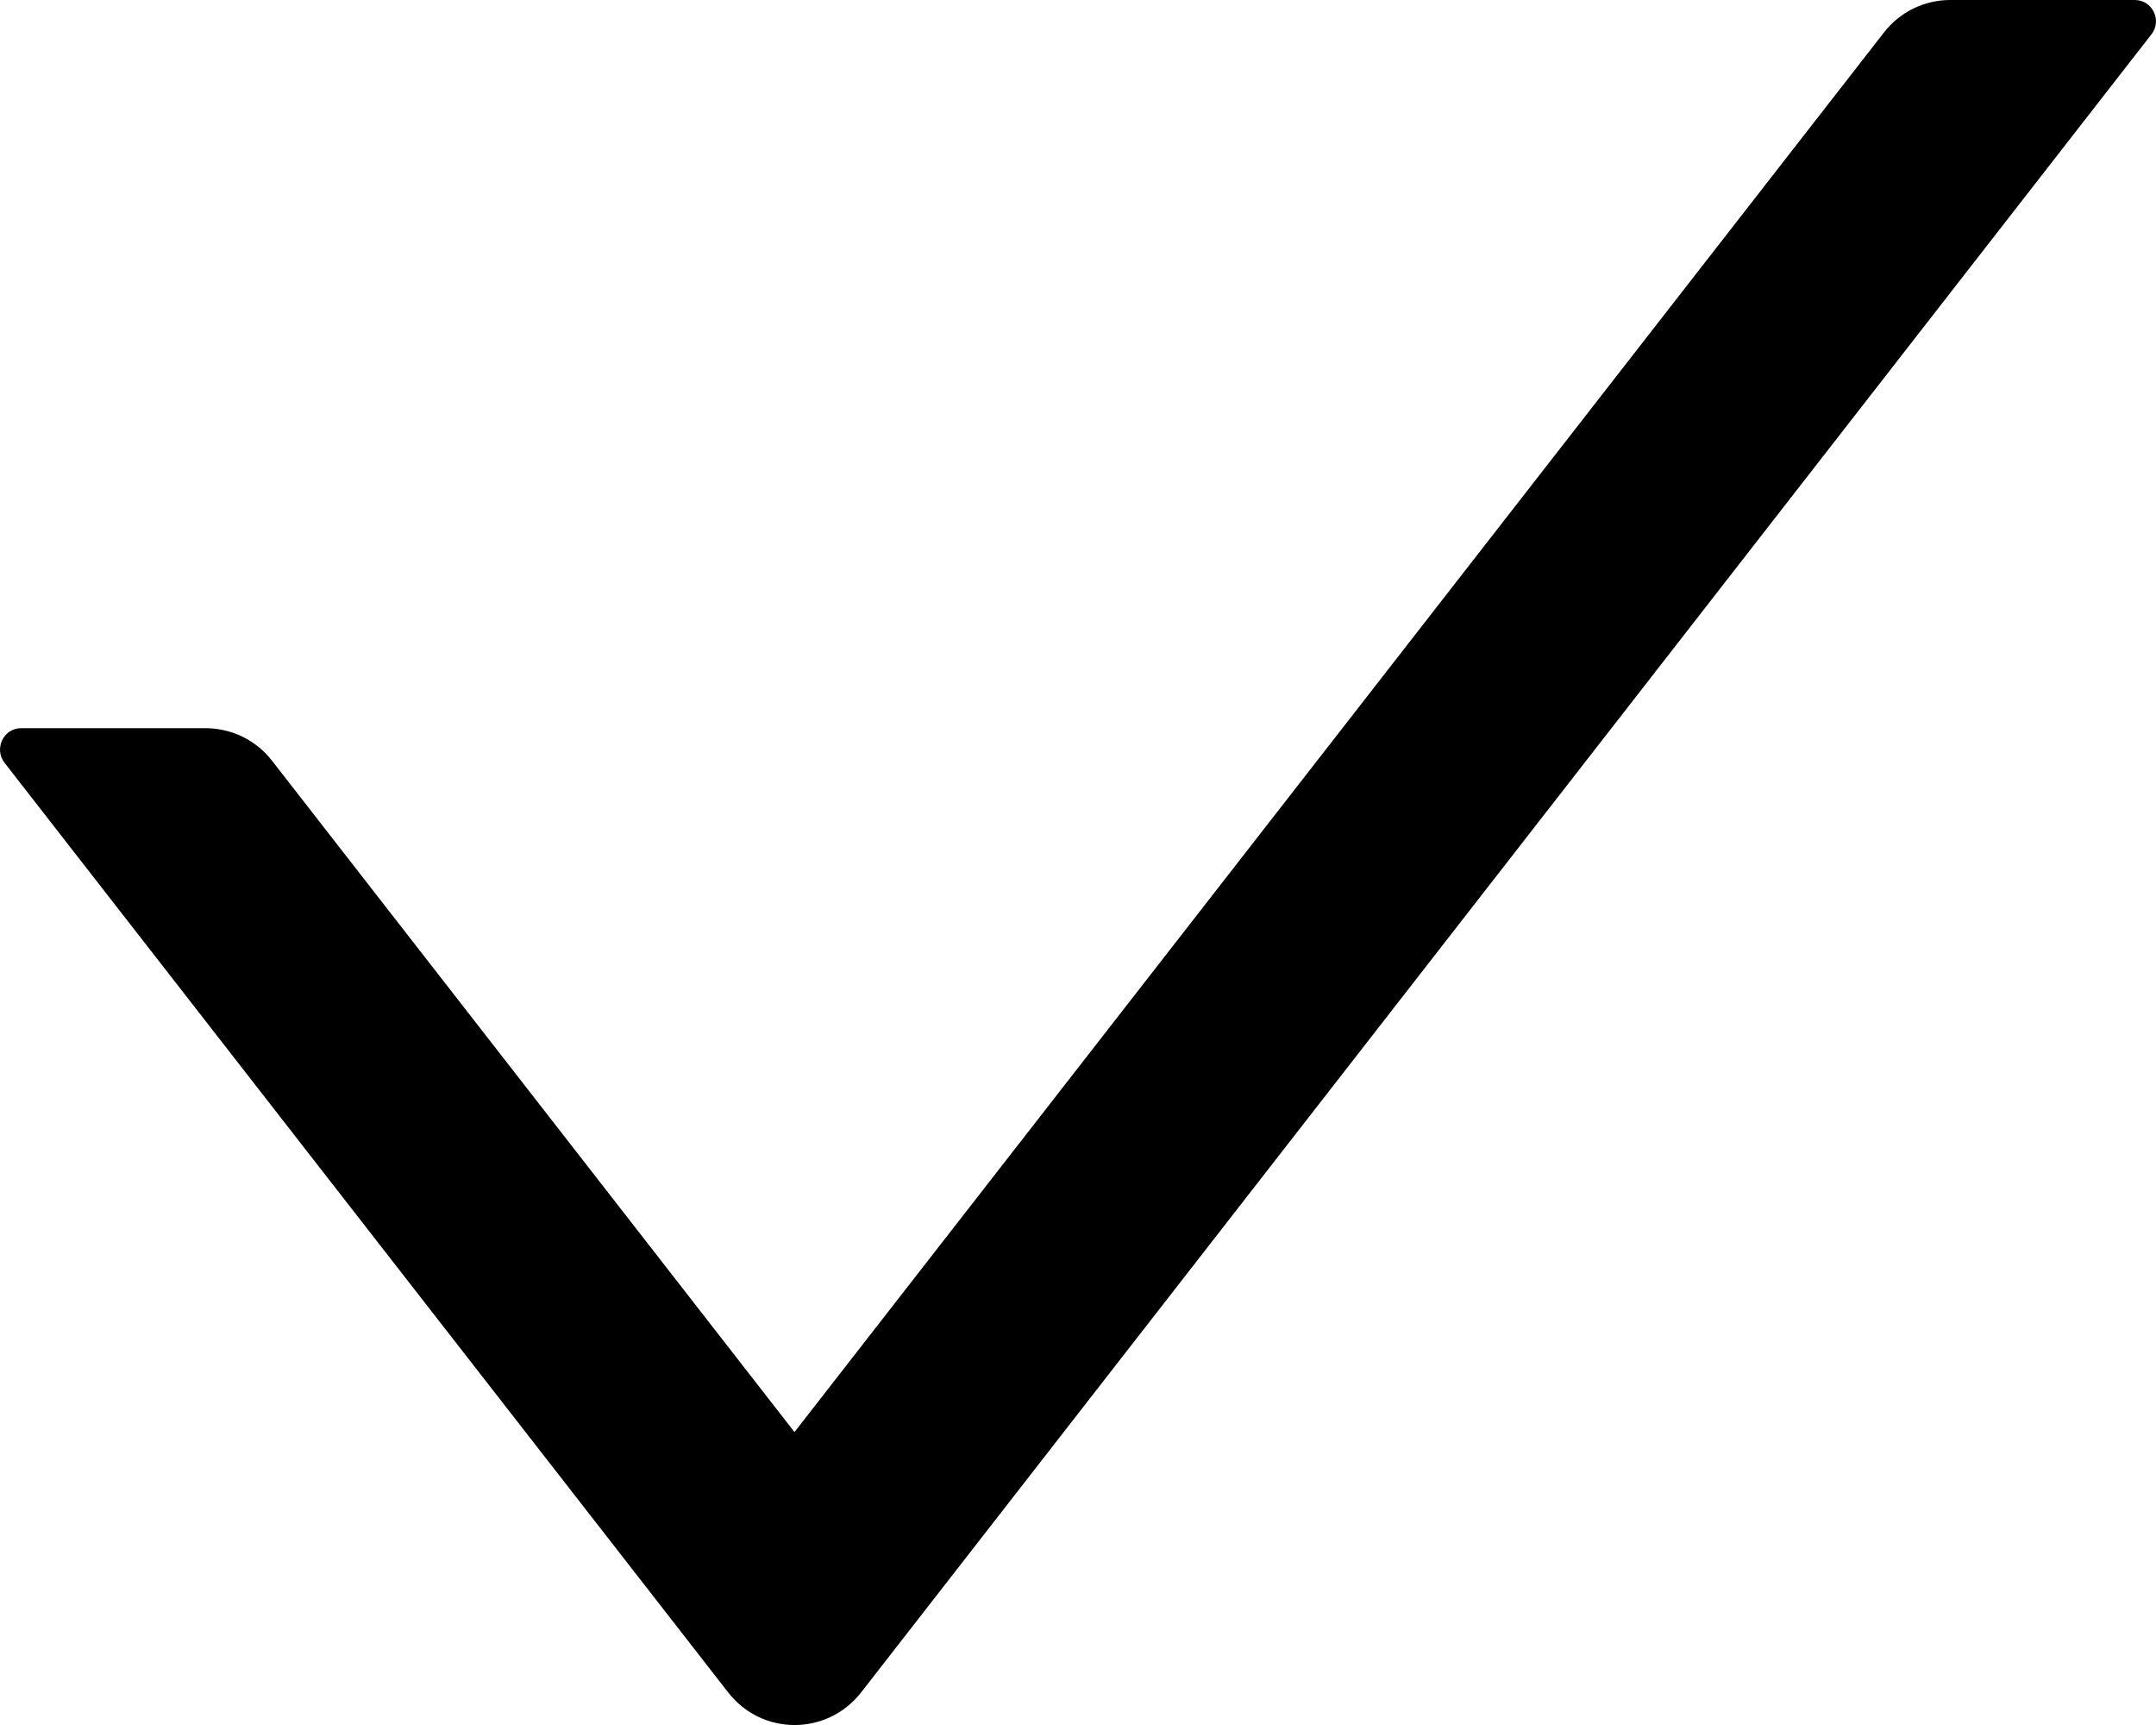
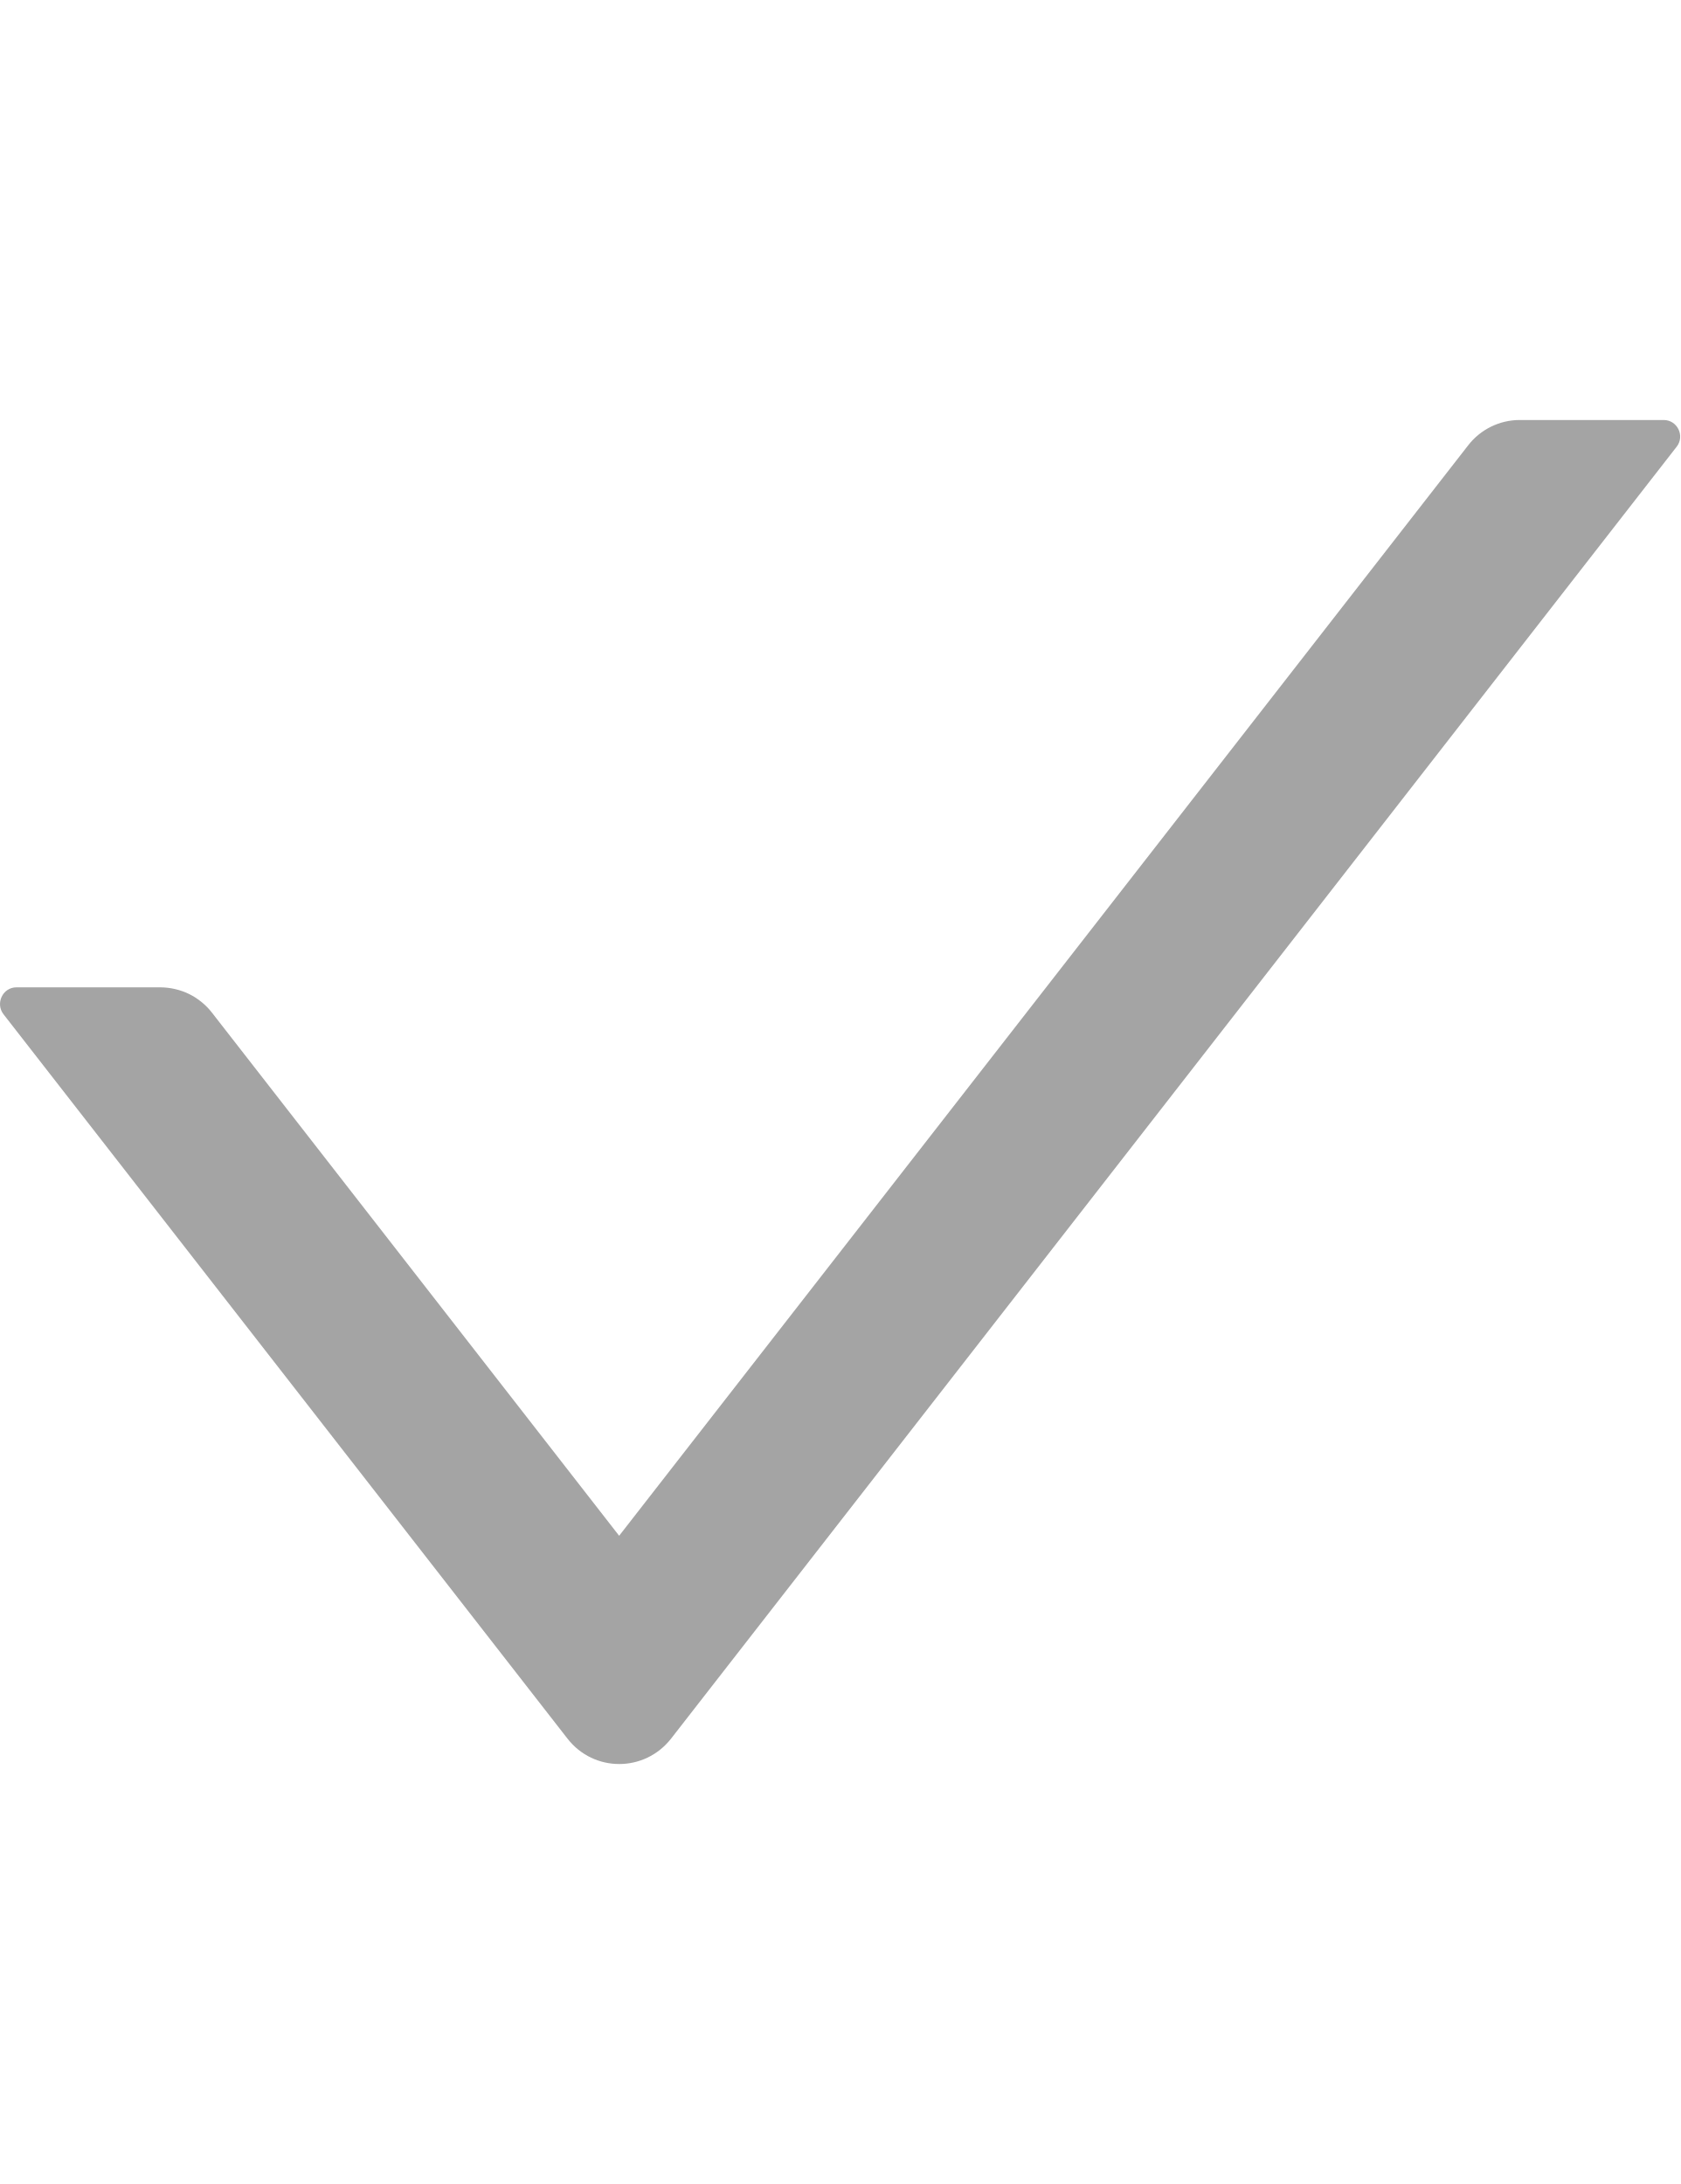
- <svg xmlns="http://www.w3.org/2000/svg" width="20" height="16" viewBox="0 0 20 16" fill="none">
-   <path d="M19.803 0H18.09C17.85 0 17.622 0.112 17.475 0.303L7.37 13.283L2.525 7.058C2.452 6.963 2.358 6.887 2.252 6.834C2.145 6.782 2.028 6.755 1.91 6.754H0.196C0.032 6.754 -0.058 6.946 0.042 7.075L6.755 15.698C7.069 16.101 7.672 16.101 7.988 15.698L19.958 0.318C20.058 0.191 19.968 0 19.803 0Z" fill="black" />
+ <svg xmlns="http://www.w3.org/2000/svg" width="10" height="13" viewBox="0 0 20 16">
+   <path d="M19.803 0H18.09C17.85 0 17.622 0.112 17.475 0.303L7.37 13.283L2.525 7.058C2.452 6.963 2.358 6.887 2.252 6.834C2.145 6.782 2.028 6.755 1.91 6.754H0.196C0.032 6.754 -0.058 6.946 0.042 7.075L6.755 15.698C7.069 16.101 7.672 16.101 7.988 15.698L19.958 0.318C20.058 0.191 19.968 0 19.803 0Z" fill="#a4a4a4" />
</svg>
